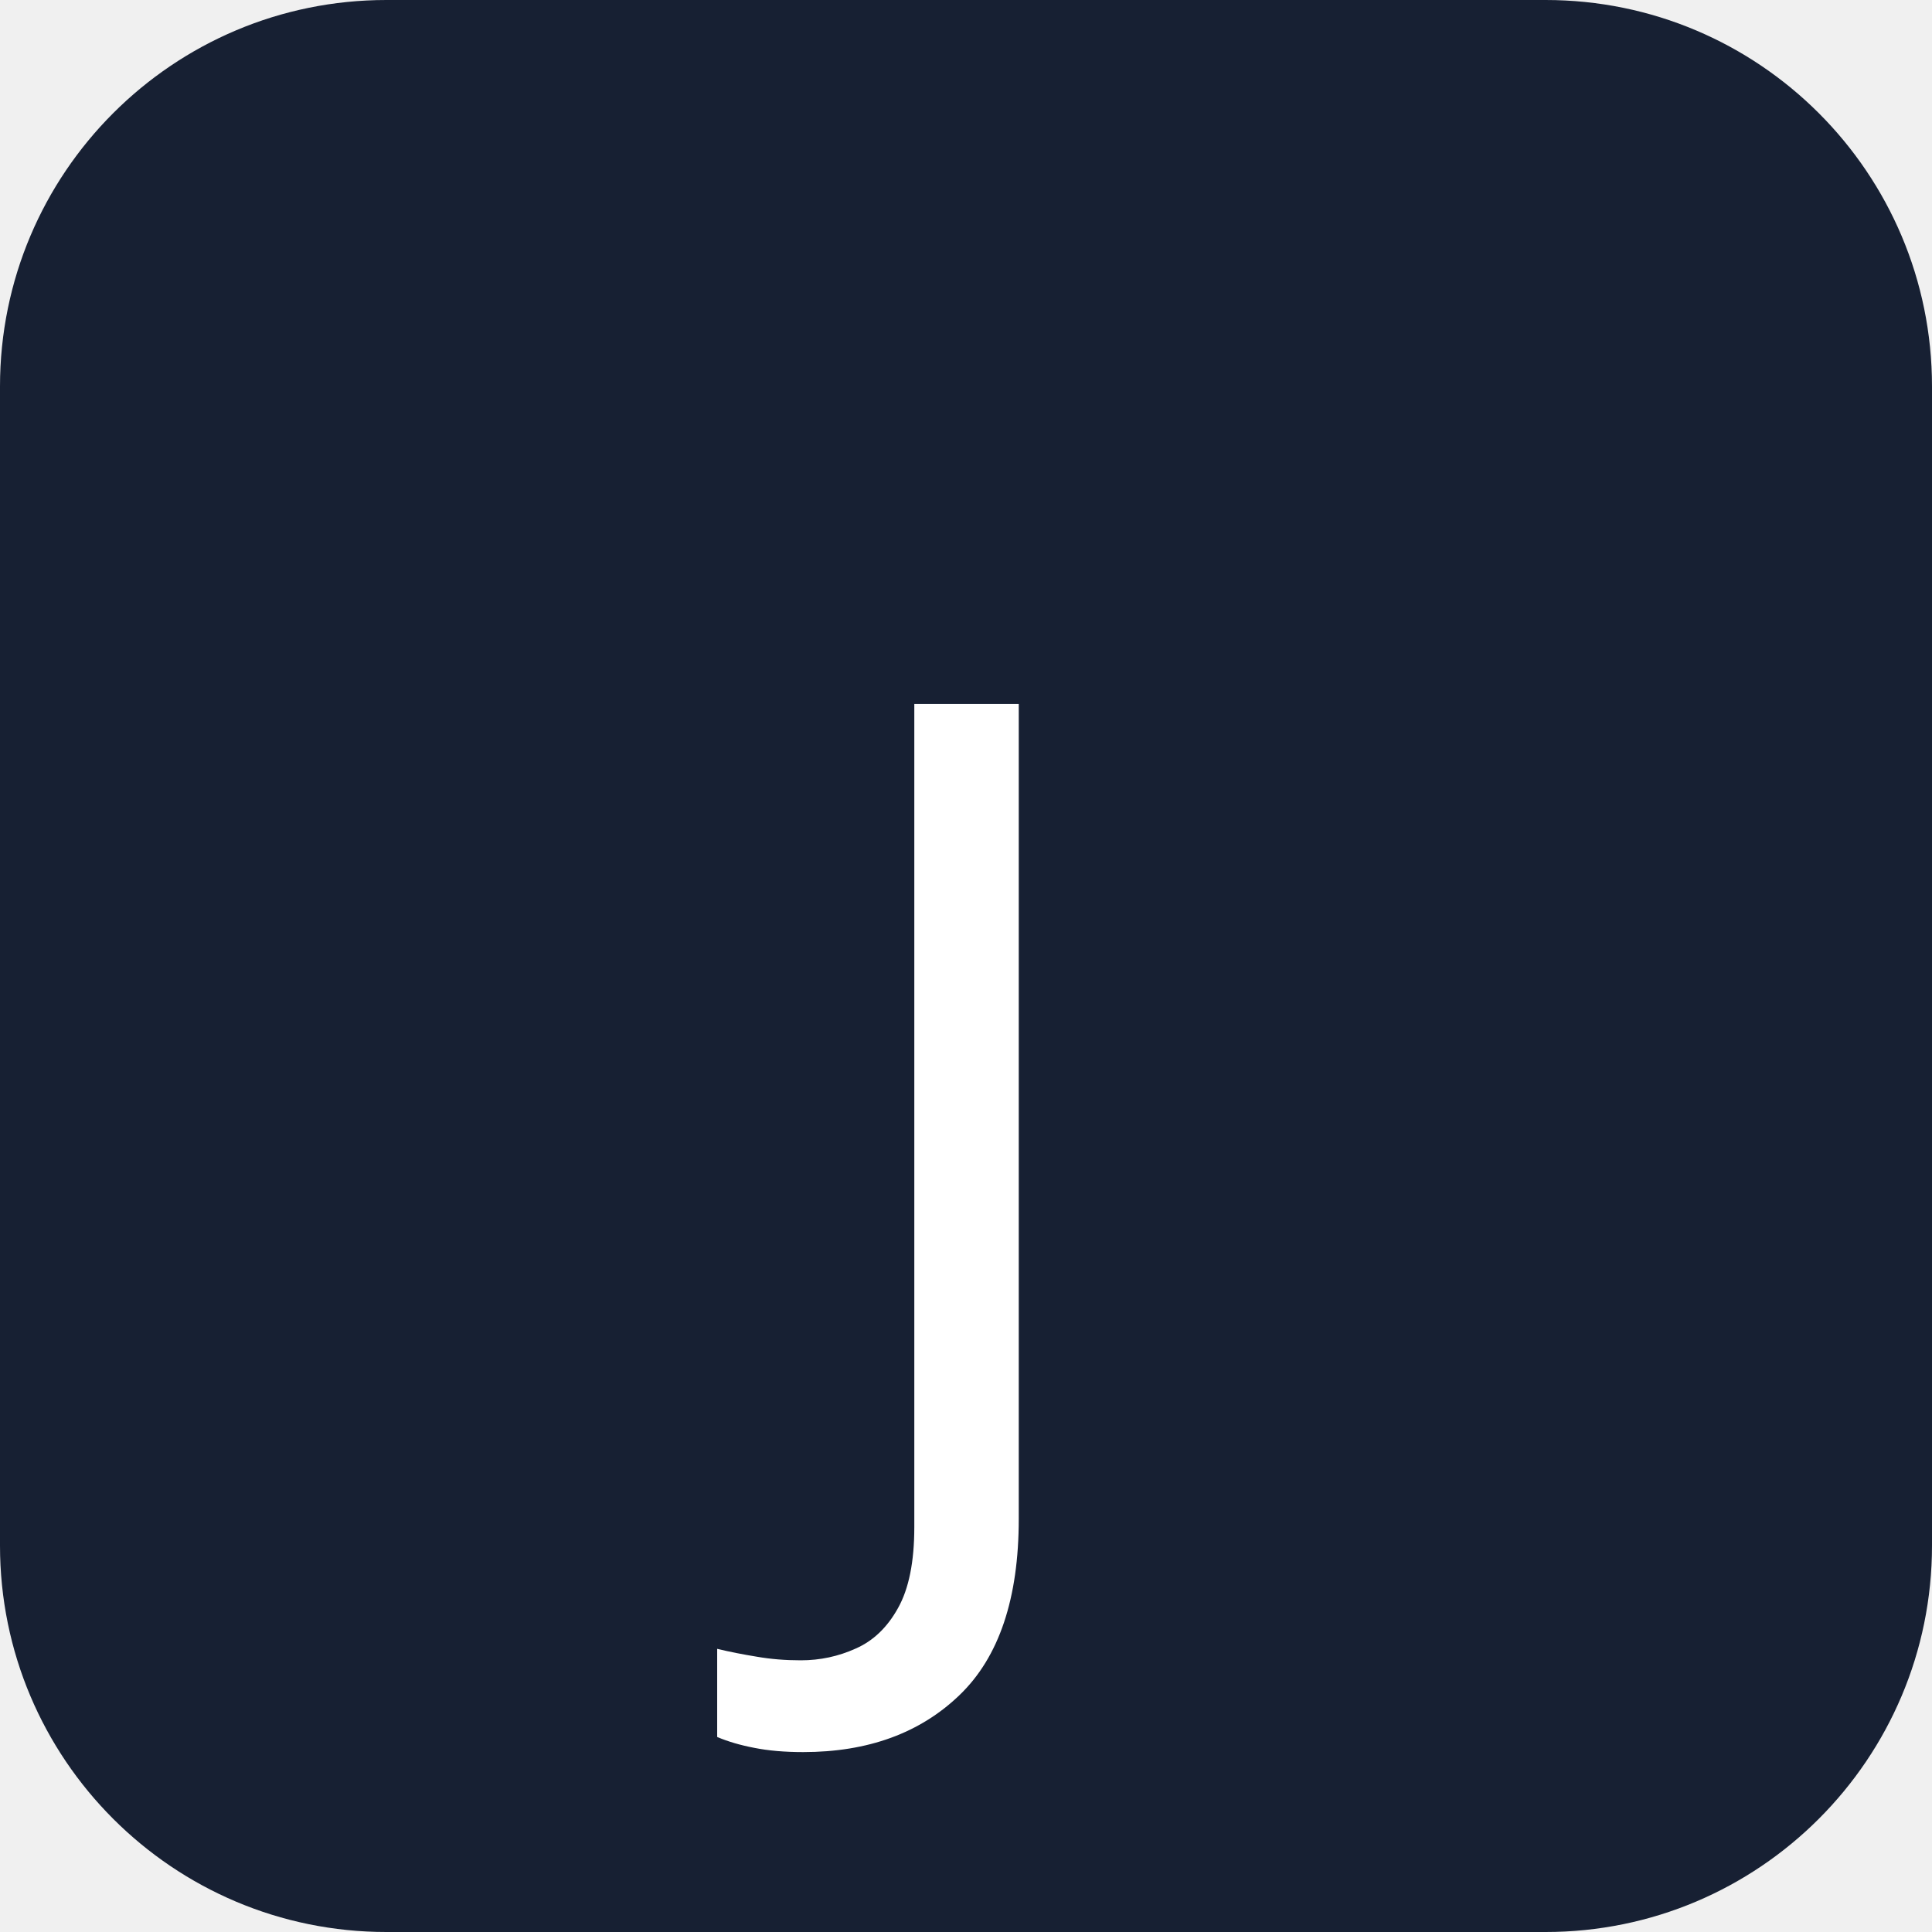
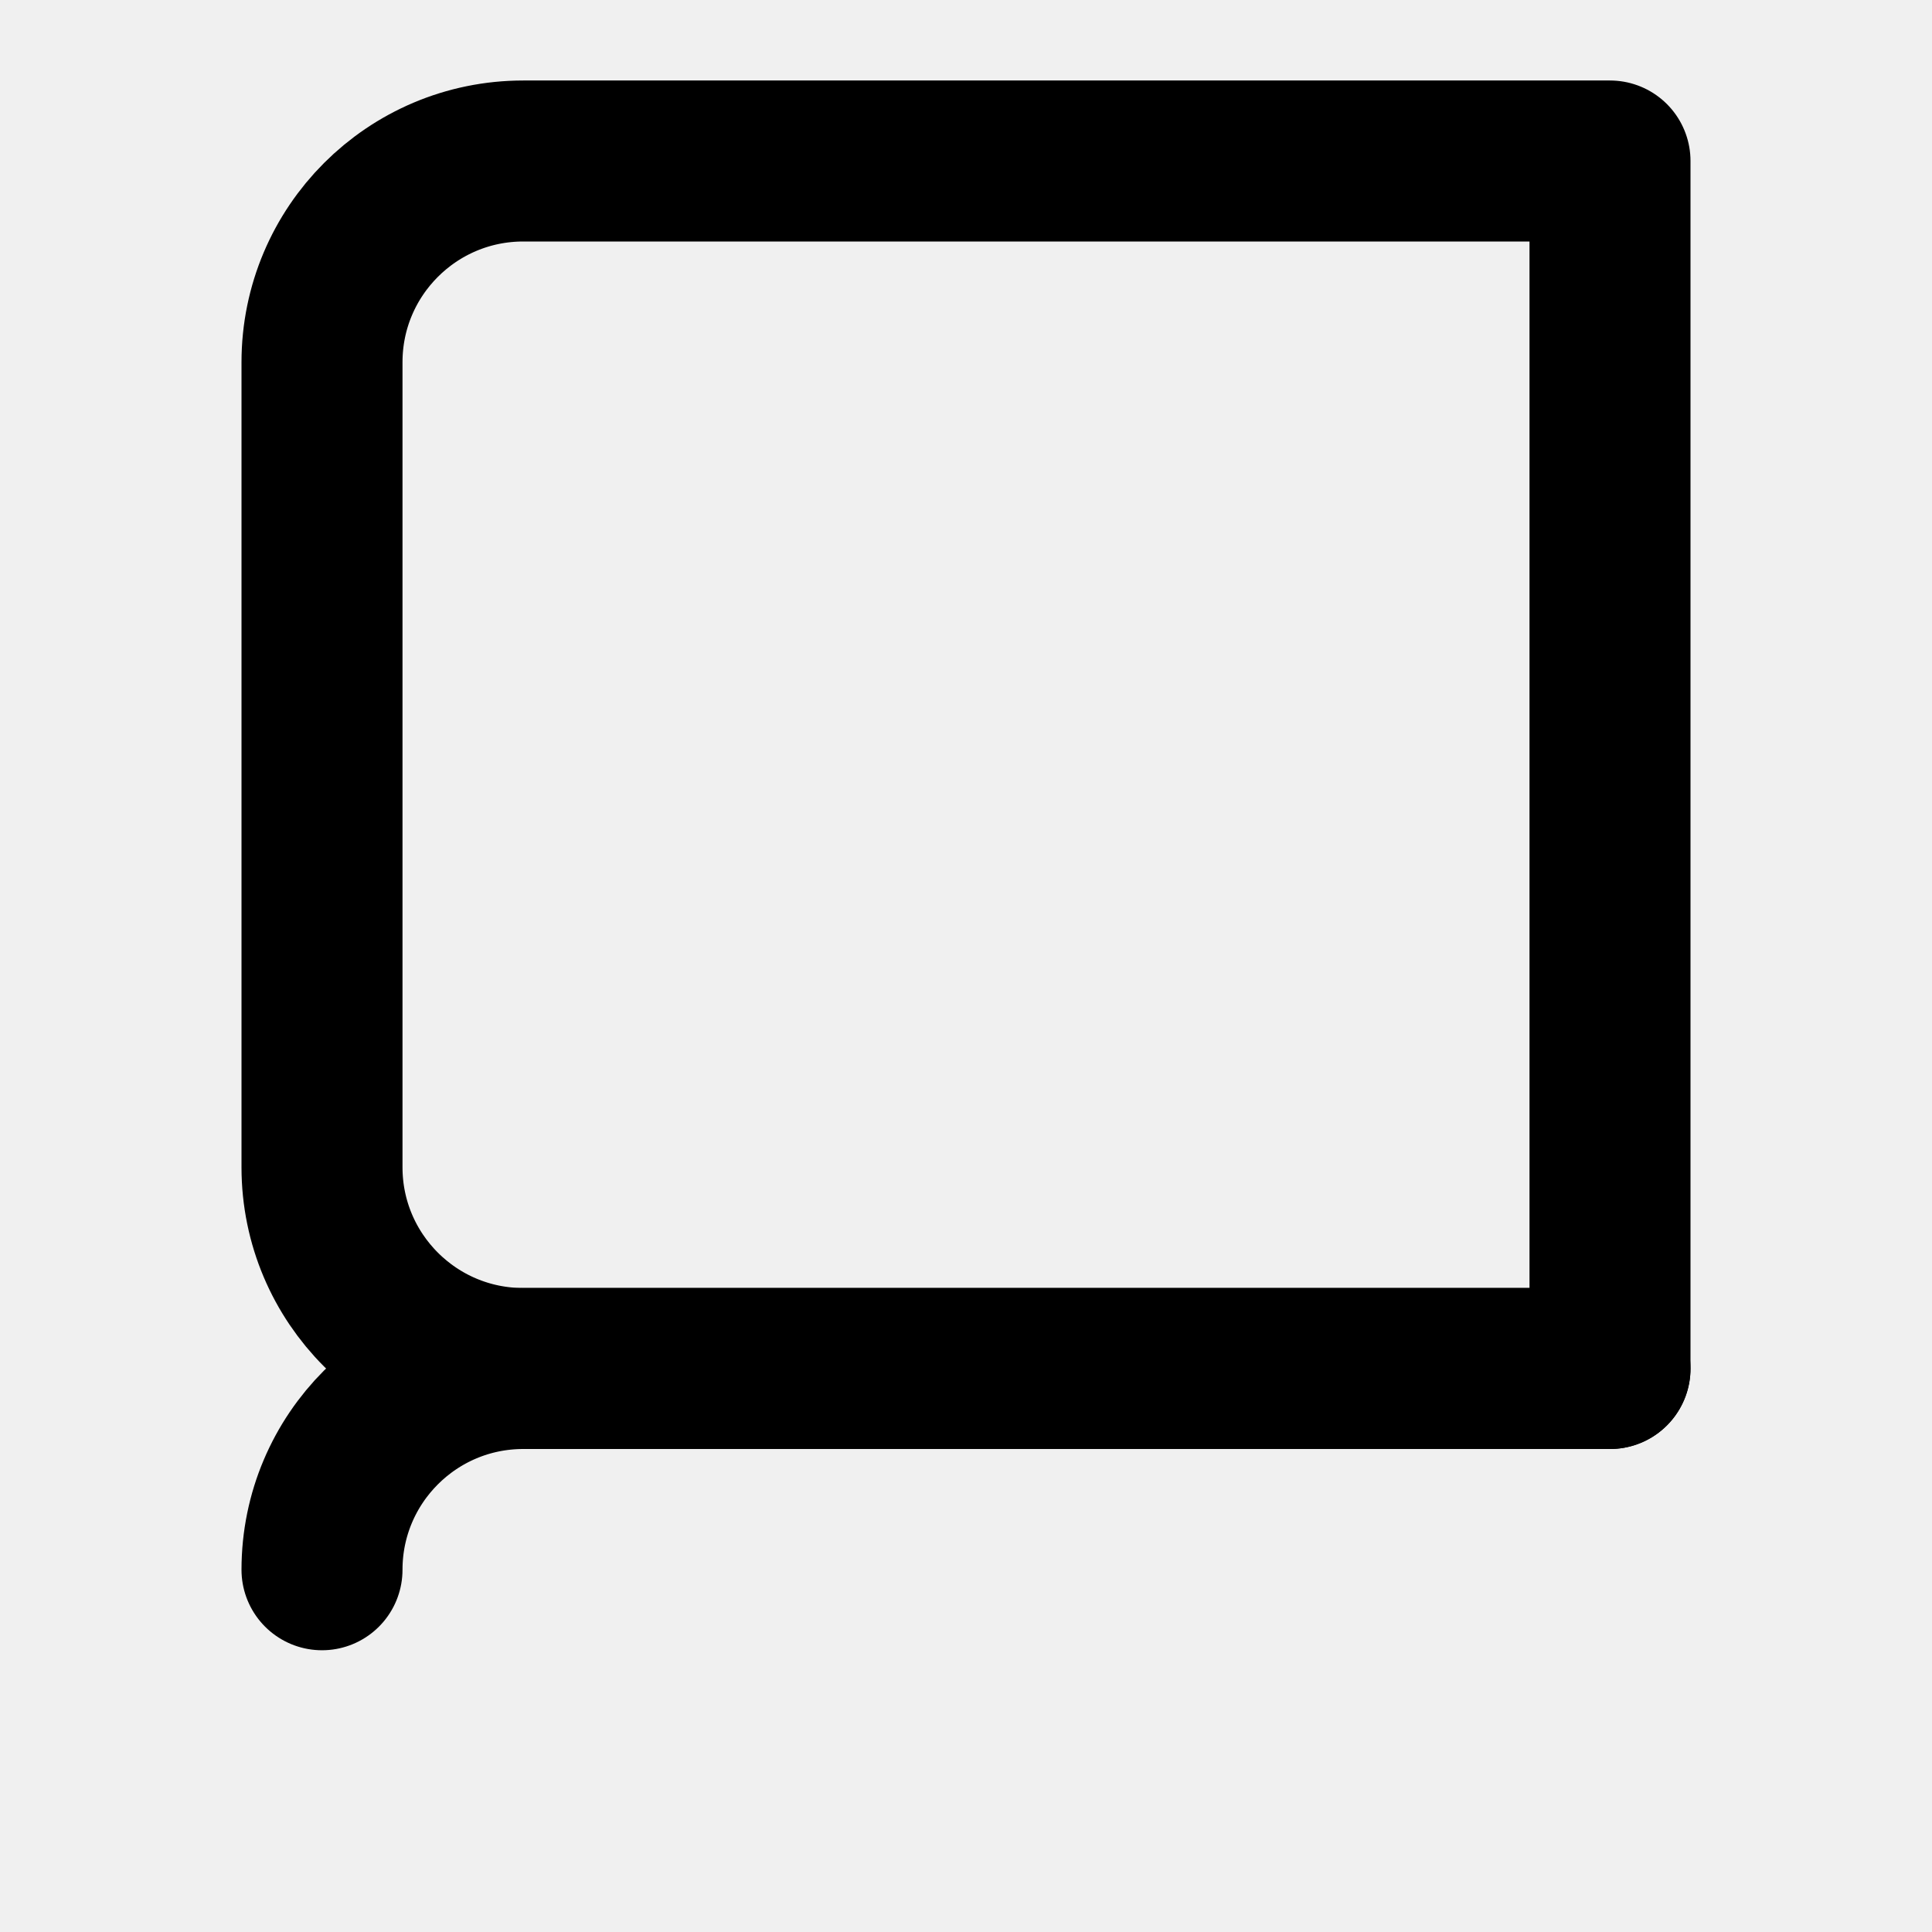
- <svg xmlns="http://www.w3.org/2000/svg" viewBox="0 0 100 100">
-   <rect width="100" height="100" rx="20" fill="#172033" />
-   <text x="50%" y="50%" dominant-baseline="central" text-anchor="middle" font-size="60" font-family="sans-serif" fill="#fff" dy=".1em">J</text>
+ <svg xmlns="http://www.w3.org/2000/svg" viewBox="0 0 24 24" fill="none" stroke="currentColor" stroke-width="2" stroke-linecap="round" stroke-linejoin="round">
+   <path d="M4 19.5A2.5 2.5 0 0 1 6.5 17H20" />
+   <path d="M6.5 2H20v15H6.5A2.5 2.5 0 0 1 4 14.5V4.5A2.5 2.5 0 0 1 6.5 2z" />
</svg>
